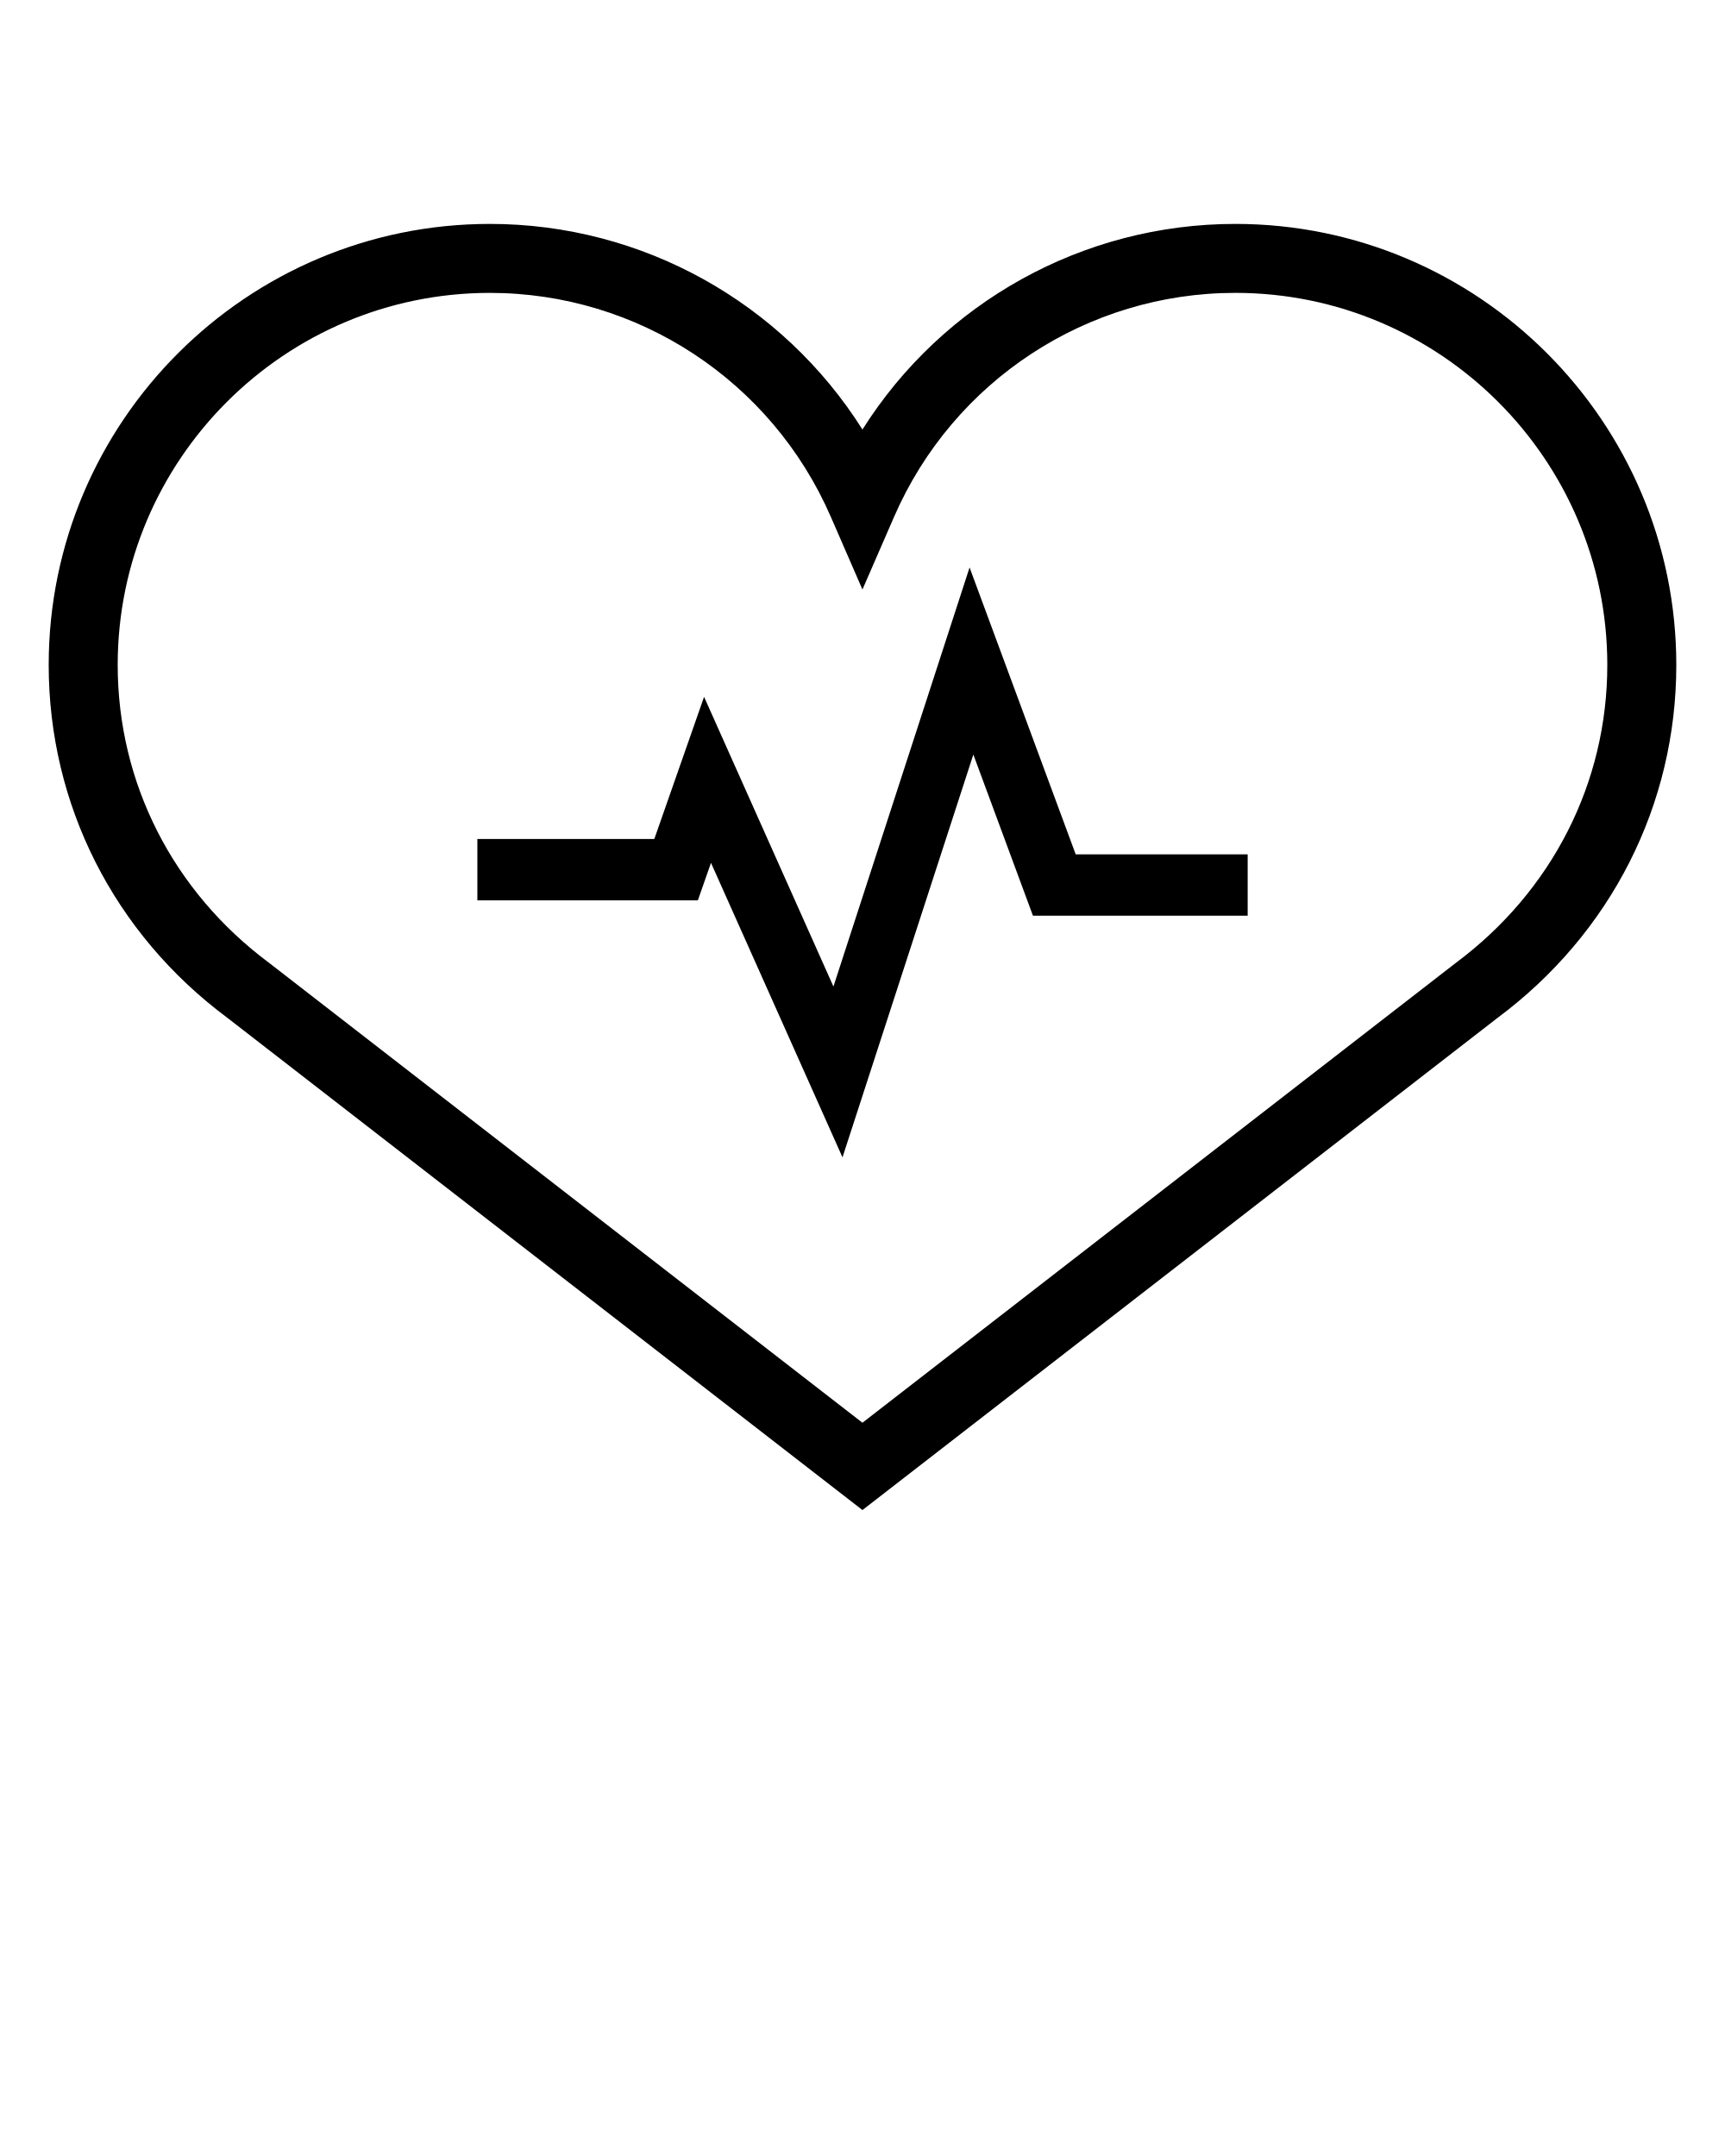
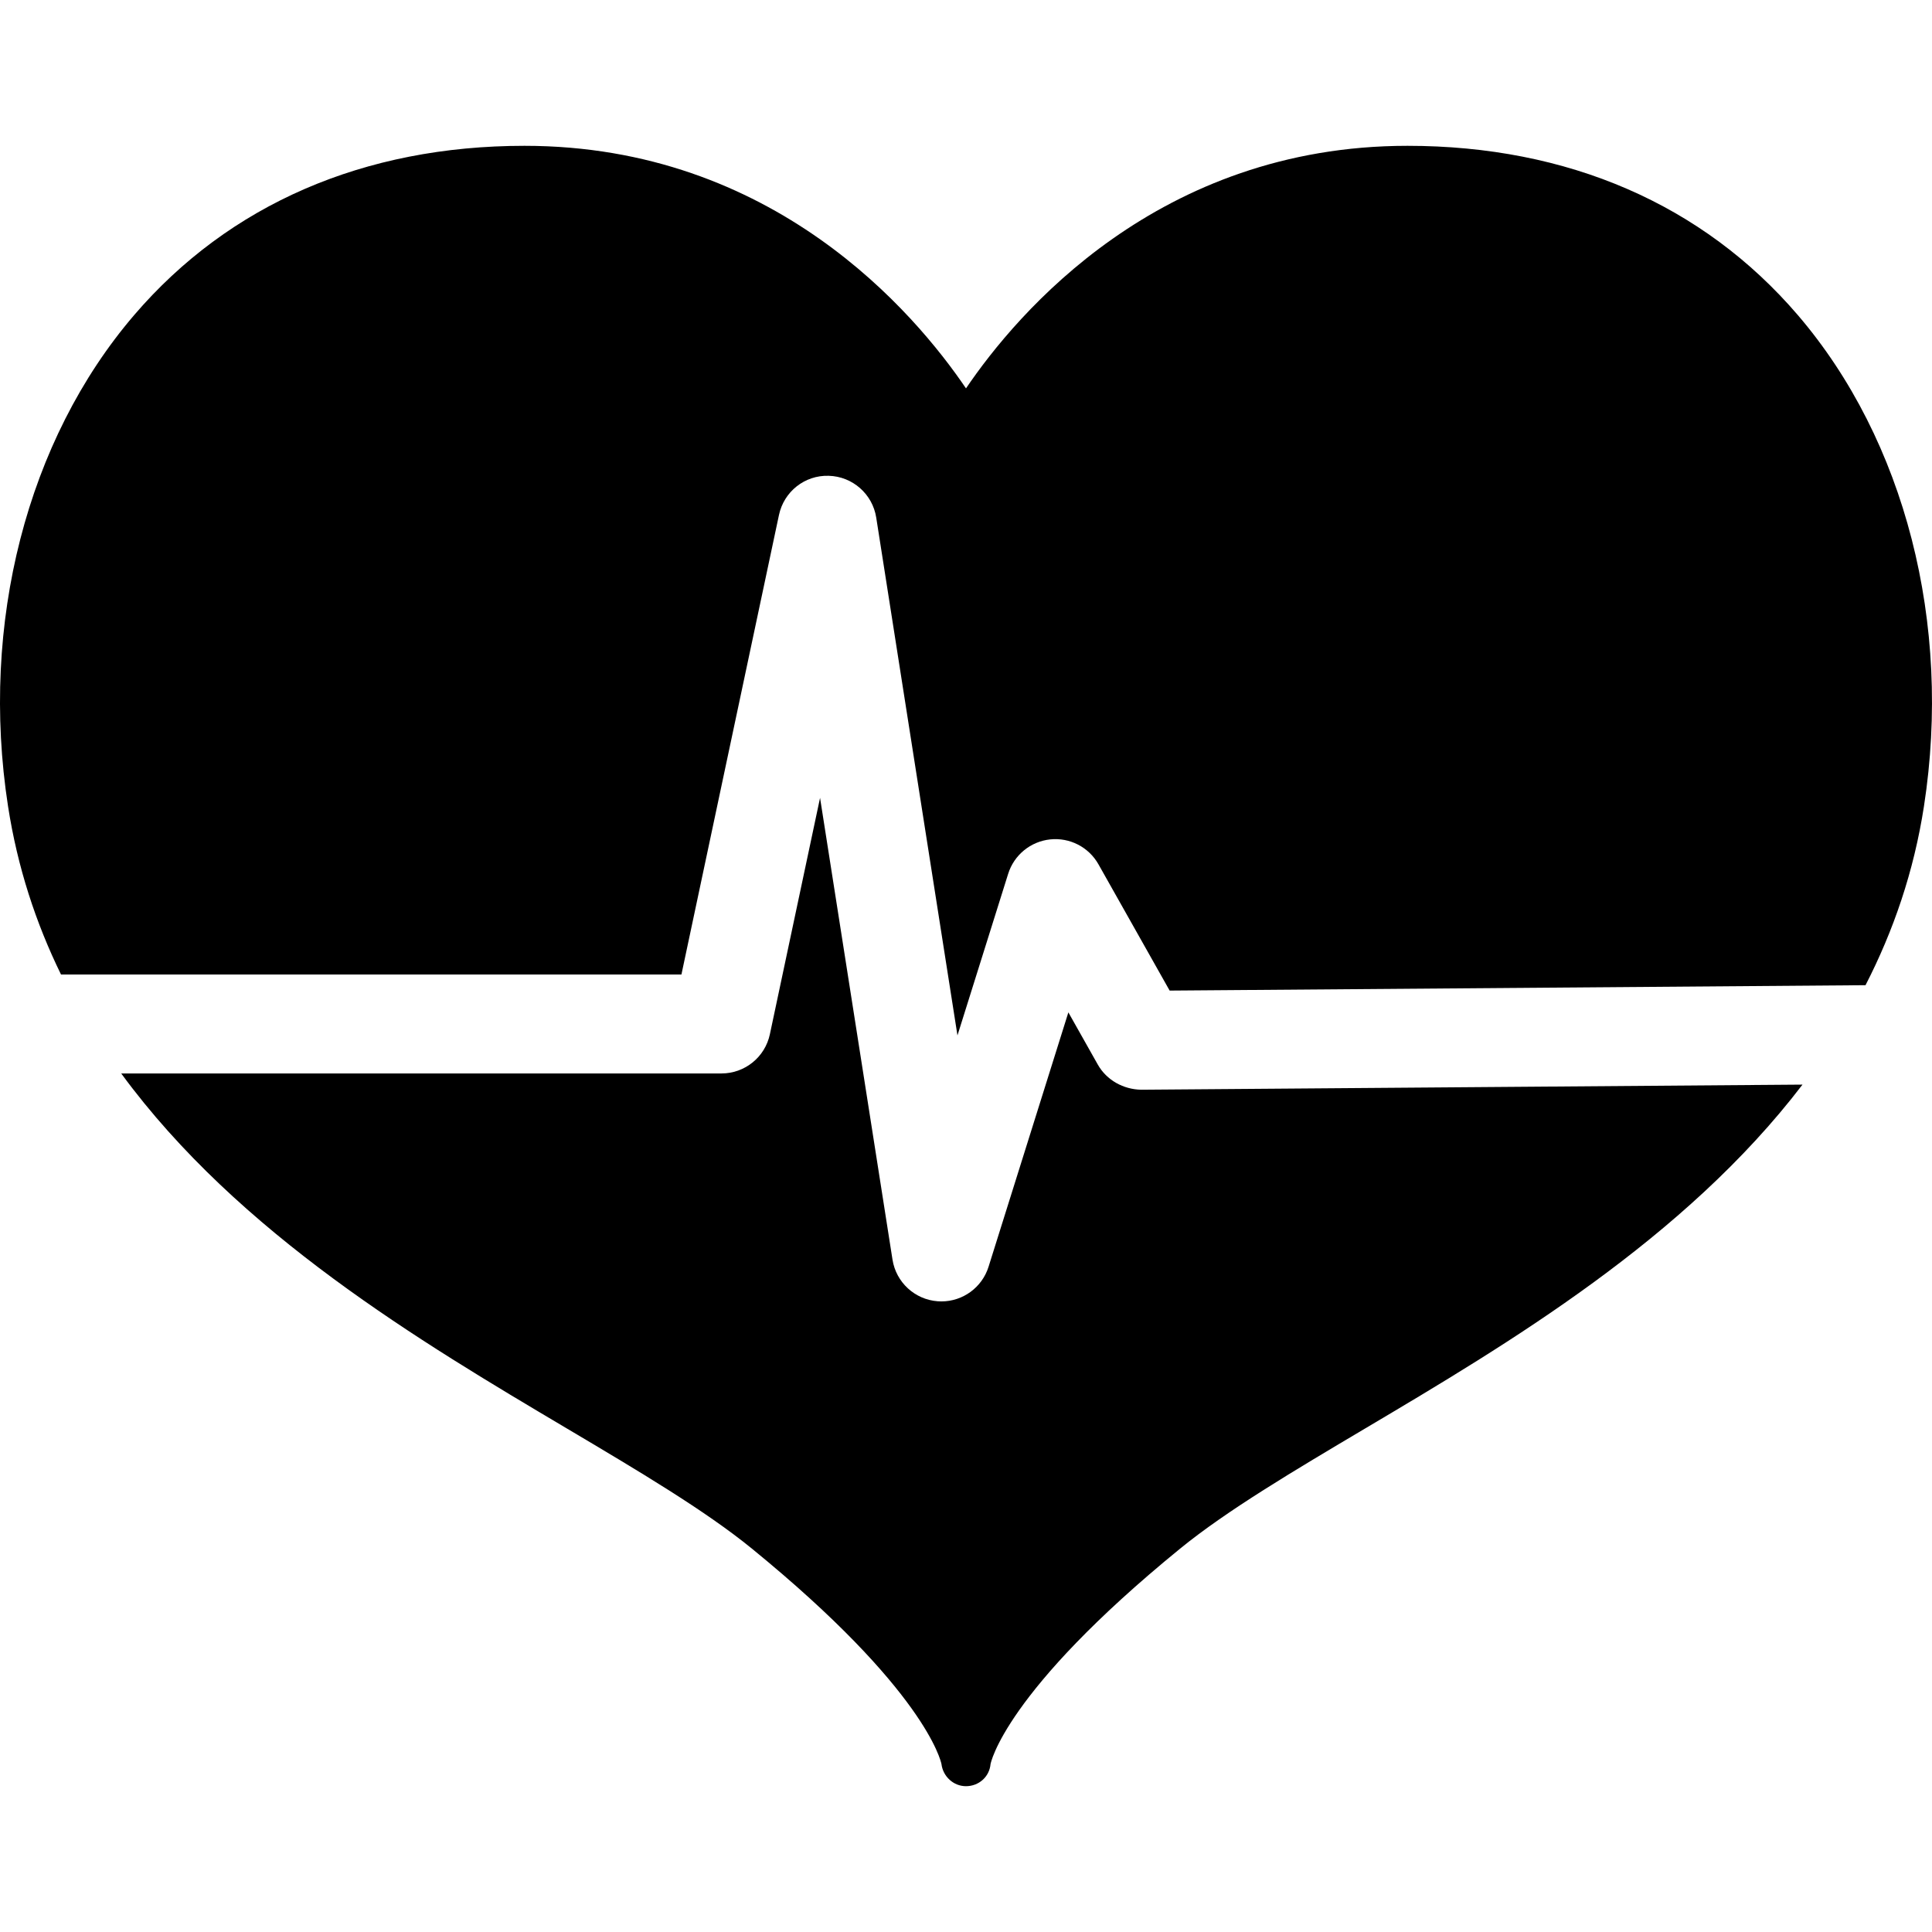
- <svg xmlns="http://www.w3.org/2000/svg" version="1.1" x="0px" y="0px" viewBox="0 0 100 125" enable-background="new 0 0 100 100" xml:space="preserve">
-   <path fill="#000000" d="M49.997,87.549l-36.819-28.54C6.609,54.122,2.823,46.657,2.823,38.552c0-14.1,11.472-25.57,25.573-25.57  c8.85,0,16.964,4.573,21.601,11.92c4.638-7.347,12.757-11.92,21.614-11.92c14.098,0,25.566,11.471,25.566,25.57  c0,8.111-3.786,15.576-10.388,20.481L49.997,87.549z M28.396,16.981c-11.896,0-21.573,9.676-21.573,21.57  c0,6.828,3.198,13.123,8.773,17.271l34.4,26.665l34.375-26.642c5.608-4.167,8.806-10.462,8.806-17.295  c0-11.894-9.675-21.57-21.566-21.57c-8.586,0-16.35,5.096-19.78,12.983l-1.834,4.216l-1.834-4.216  C44.733,22.078,36.974,16.981,28.396,16.981z" />
-   <polygon points="41.217,50.026 40.455,52.201 27.673,52.201 27.673,48.643 37.931,48.643 40.816,40.402 48.315,57.197   56.207,32.901 62.359,49.532 72.329,49.532 72.329,53.09 59.881,53.09 56.426,43.747 48.84,67.1 " />
+ <svg xmlns="http://www.w3.org/2000/svg" version="1.1" id="Capa_1" x="0px" y="0px" viewBox="0 0 195.296 195.296" style="enable-background:new 0 0 195.296 195.296;" xml:space="preserve">
+   <g>
+     <path d="M6.168,98.509h62.714l9.86-46.453c0.501-2.359,2.601-4.034,5.025-3.96c2.411,0.064,4.432,1.841,4.806,4.223l8.212,52.346   l5.126-16.338c0.597-1.902,2.266-3.268,4.248-3.476c1.982-0.208,3.899,0.78,4.878,2.517l7.196,12.765l70.343-0.545   c2.813-5.474,4.885-11.471,5.908-18.094c2.852-18.445-1.915-37.002-12.749-49.641c-9.598-11.196-23.243-17.113-39.459-17.113   c-25.163,0-39.46,16.897-44.629,24.519c-5.168-7.622-19.466-24.519-44.629-24.519c-16.216,0-29.861,5.917-39.459,17.113   C2.726,44.491-2.041,63.049,0.811,81.494C1.768,87.682,3.633,93.328,6.168,98.509z" />
+     <path d="M115.364,110.155c-1.798-0.029-3.501-0.96-4.394-2.544l-2.974-5.275l-8.068,25.714c-0.658,2.096-2.599,3.503-4.768,3.503   c-0.124,0-0.248-0.004-0.373-0.014c-2.316-0.172-4.209-1.917-4.569-4.211l-7.323-46.676l-5.072,23.896   c-0.49,2.31-2.53,3.962-4.891,3.962H12.253c11.886,16.212,30.28,27.131,44.996,35.856c7.213,4.277,14.026,8.317,18.764,12.182   c17.495,14.272,19.096,21.473,19.155,21.773c0.154,1.249,1.21,2.236,2.476,2.236c1.292,0,2.367-0.94,2.484-2.227   c0.012-0.071,1.37-7.272,19.157-21.782c4.738-3.865,11.551-7.905,18.764-12.182c14.372-8.522,32.255-19.134,44.155-34.728   L115.364,110.155z" />
+   </g>
+   <g>
+ </g>
+   <g>
+ </g>
+   <g>
+ </g>
+   <g>
+ </g>
+   <g>
+ </g>
+   <g>
+ </g>
+   <g>
+ </g>
+   <g>
+ </g>
+   <g>
+ </g>
+   <g>
+ </g>
+   <g>
+ </g>
+   <g>
+ </g>
+   <g>
+ </g>
+   <g>
+ </g>
+   <g>
+ </g>
</svg>
